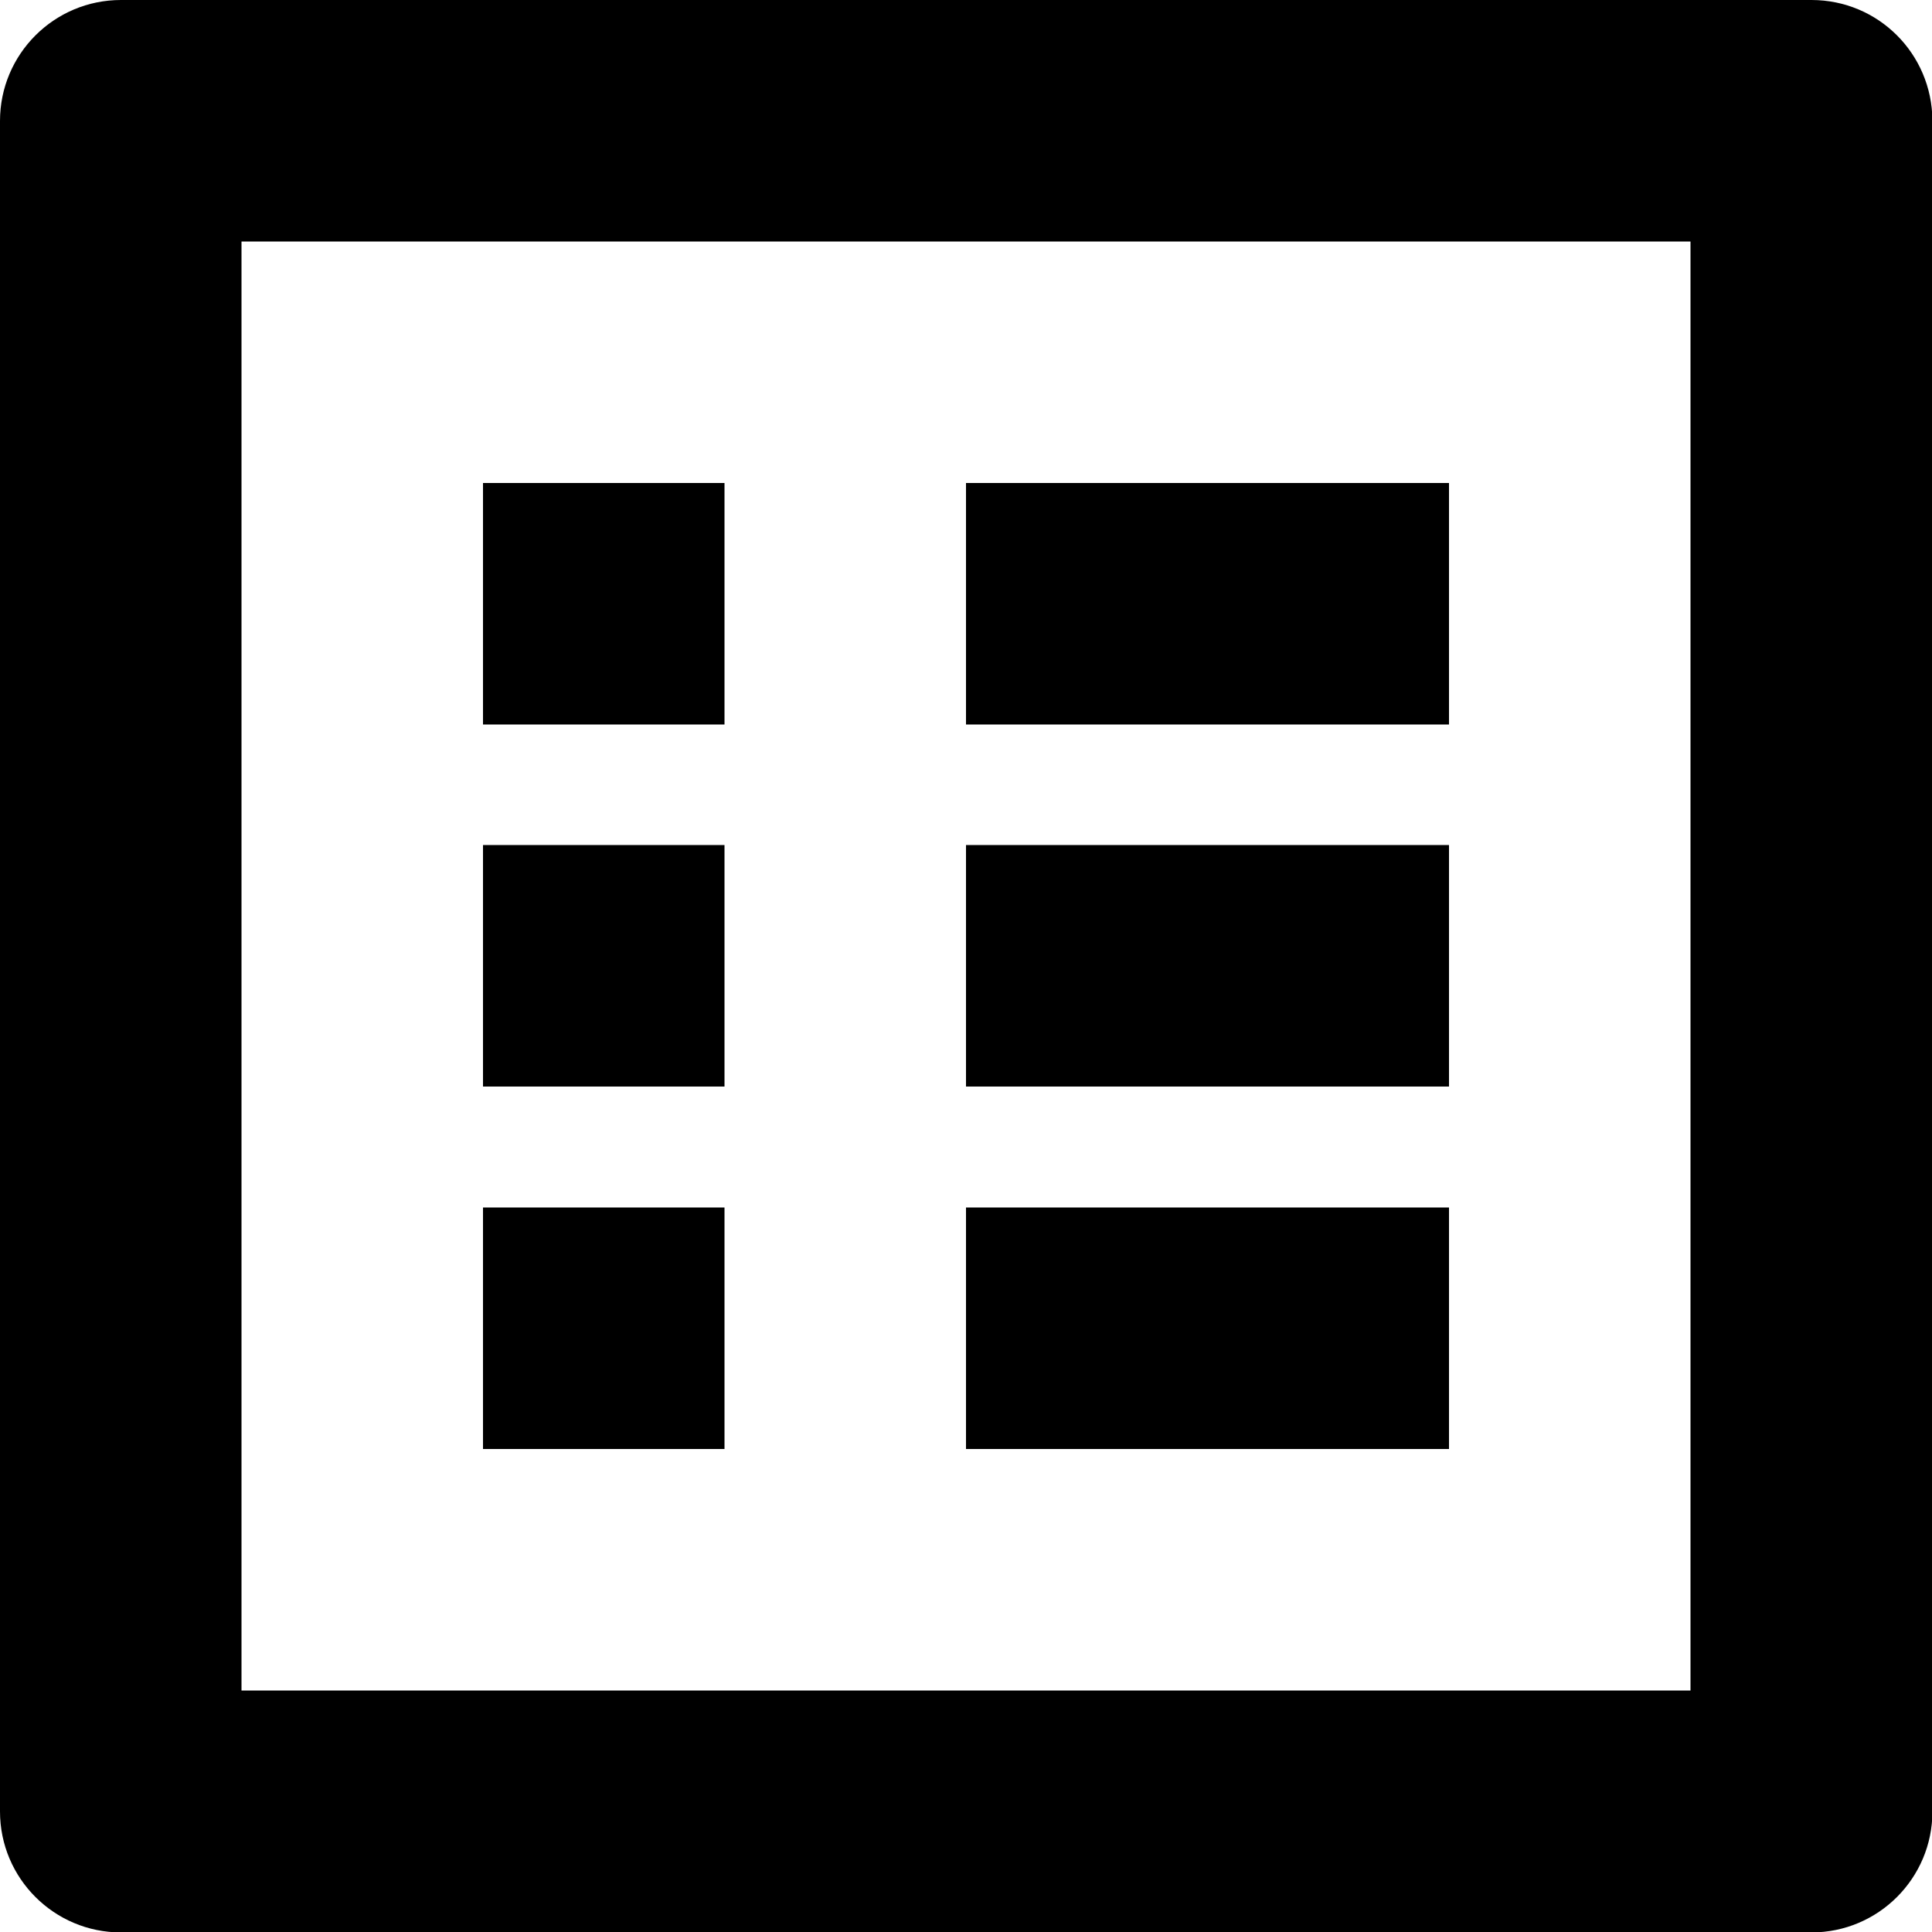
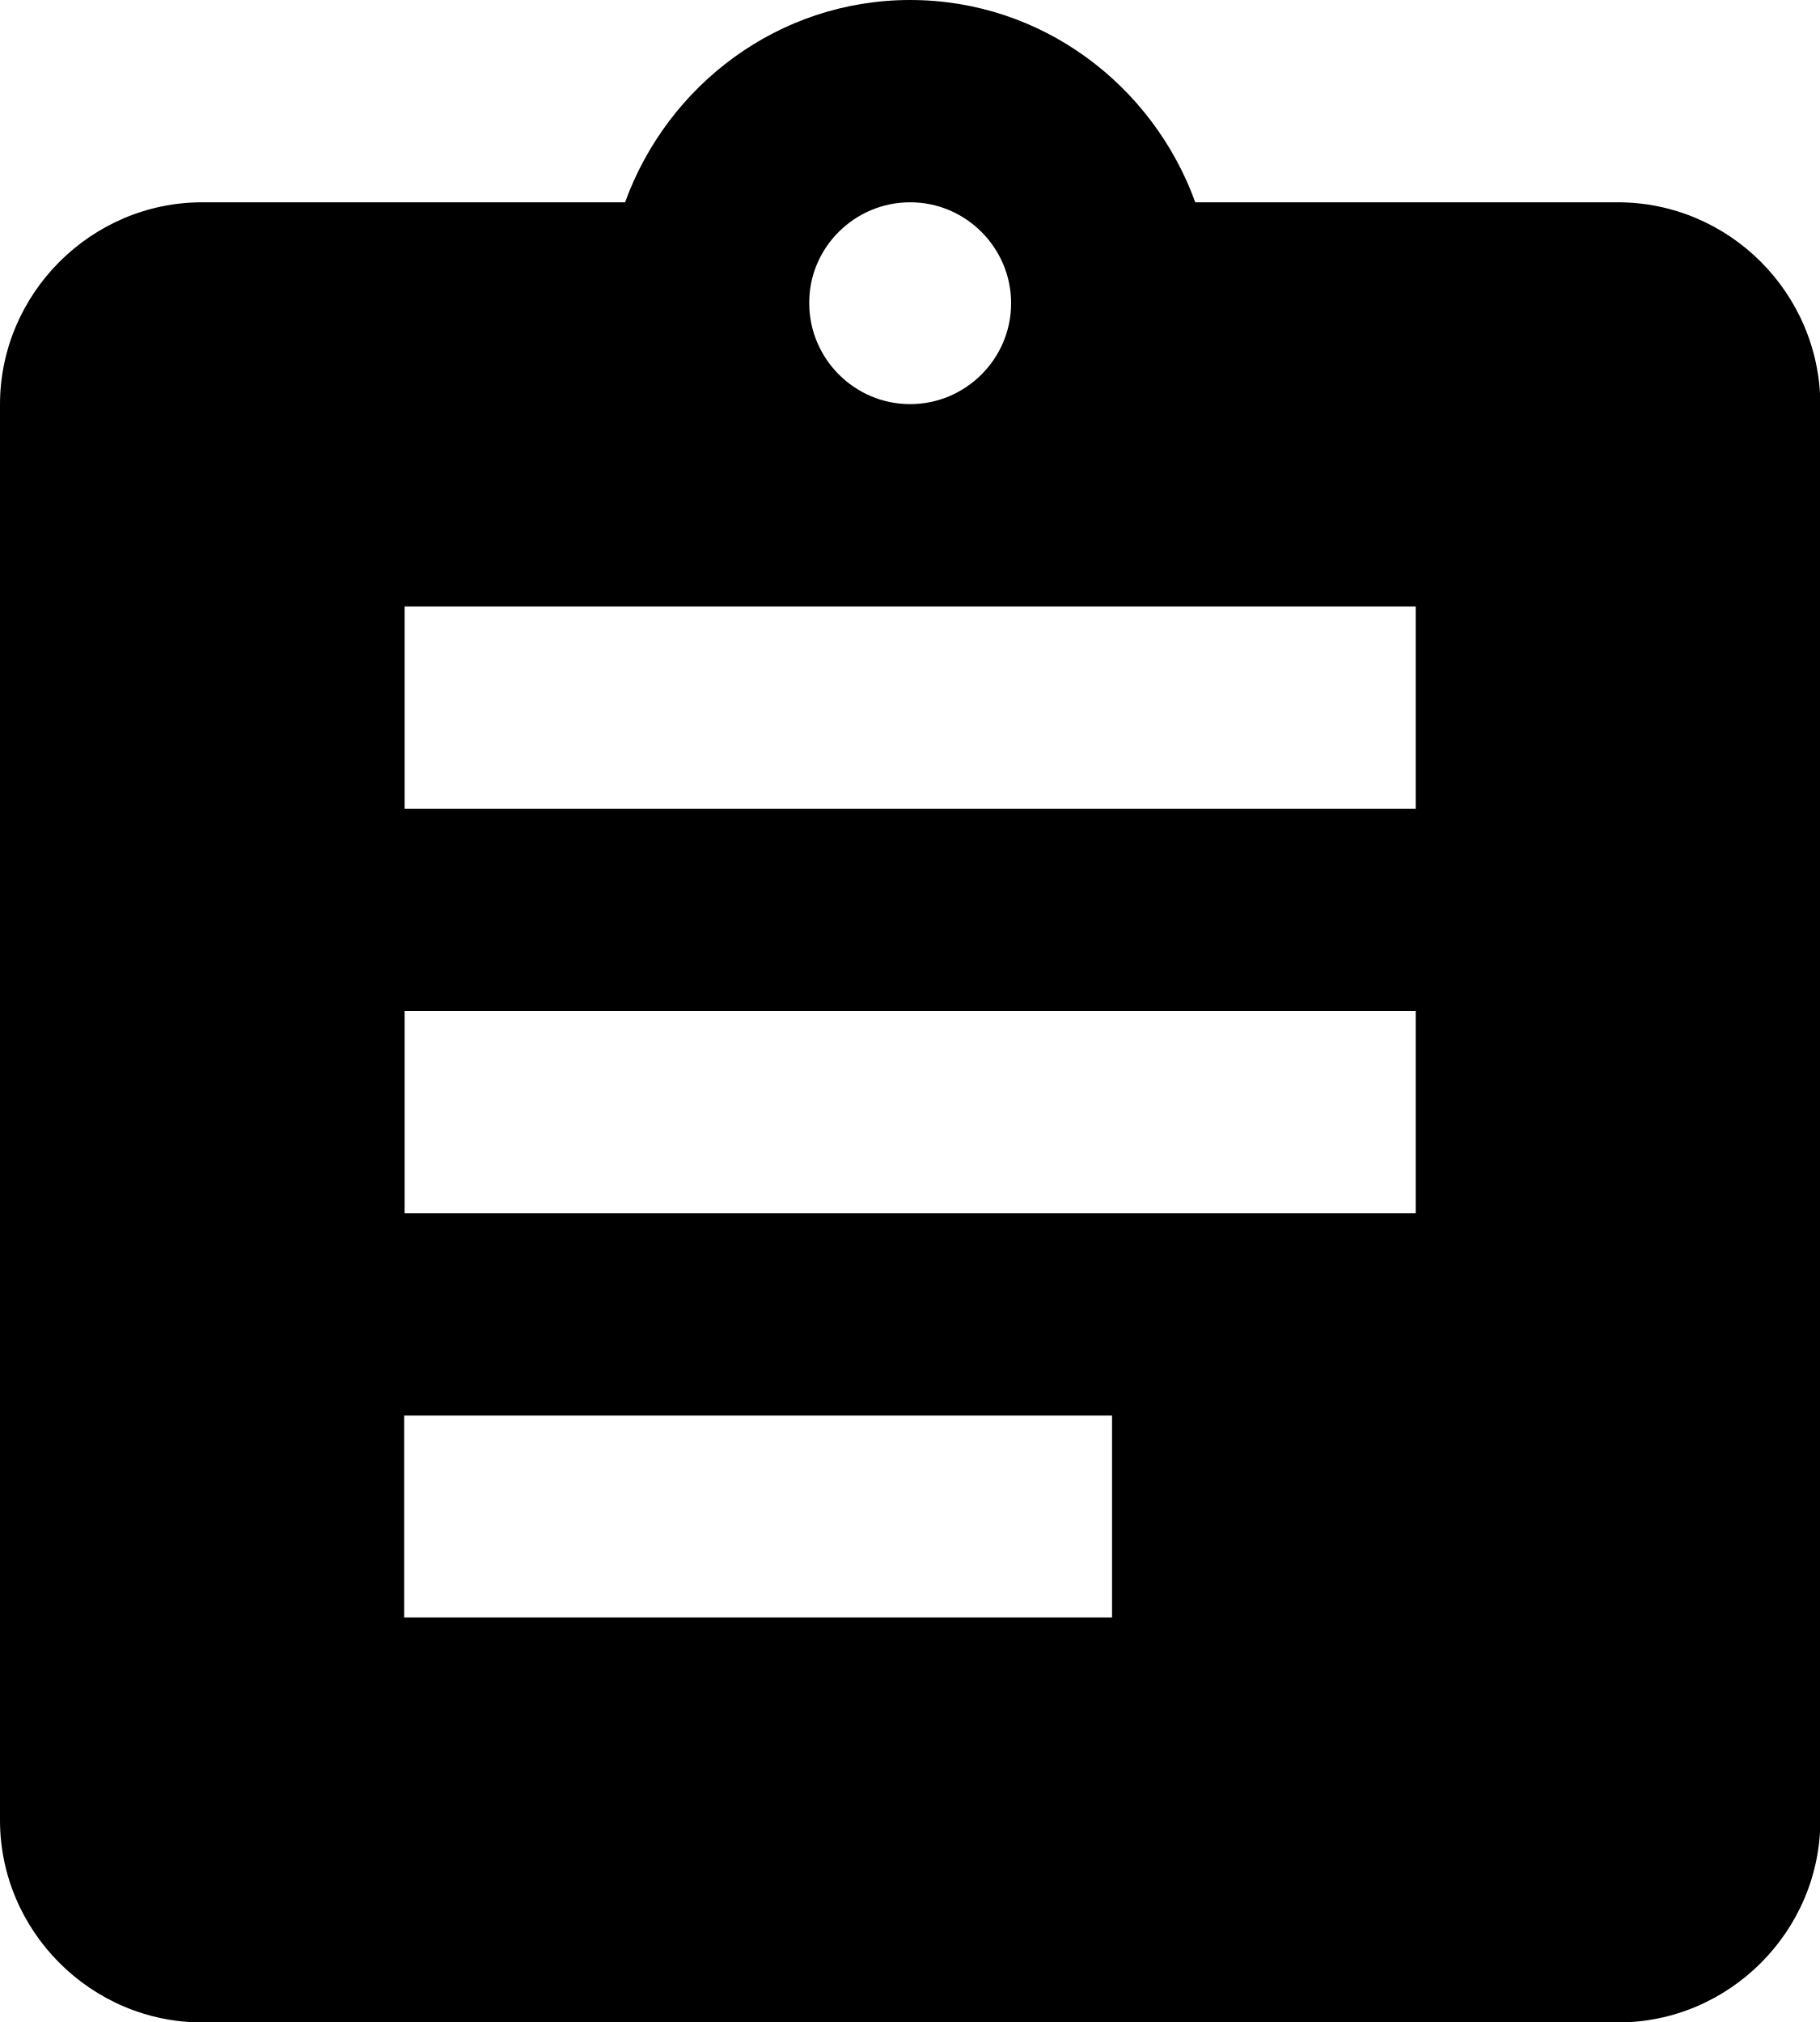
- <svg xmlns="http://www.w3.org/2000/svg" id="summaryLogo" viewBox="-383 168.2 456.8 456.8">
-   <rect x="-268.8" y="282.4" width="57.1" height="57.1" />
-   <rect x="-268.8" y="368" width="57.1" height="57.1" />
-   <rect x="-268.8" y="453.7" width="57.1" height="57.1" />
-   <rect x="-154.6" y="453.7" width="114.2" height="57.1" />
-   <path d="M45.3 168.2h-399.7c-15.8 0-28.6 12.8-28.6 28.6v399.7c0 15.8 12.8 28.6 28.6 28.6H45.3c15.8 0 28.6-12.8 28.6-28.6V196.7C73.8 180.9 61.1 168.2 45.3 168.2zM16.7 567.9h-342.6V225.3H16.7V567.9z" />
-   <rect x="-154.6" y="368" width="114.2" height="57.1" />
-   <rect x="-154.6" y="282.4" width="114.2" height="57.1" />
+ <svg xmlns="http://www.w3.org/2000/svg" id="summaryLogo" viewBox="-383 168.2 411.1 456.8">
+   <path d="M-17.6 213.9H-113c-9.6-26.5-34.7-45.7-64.4-45.7s-54.8 19.2-64.4 45.7h-95.5c-25.1 0-45.7 20.6-45.7 45.7v319.8c0 25.1 20.6 45.7 45.7 45.7h319.8c25.1 0 45.7-20.6 45.7-45.7V259.6C28.1 234.4 7.6 213.9-17.6 213.9zM-177.4 213.9c12.6 0 22.8 10.3 22.8 22.8 0 12.6-10.3 22.8-22.8 22.8 -12.6 0-22.8-10.3-22.8-22.8C-200.3 224.2-190 213.9-177.4 213.9zM-131.8 533.6h-159.9V488h159.9V533.6zM-63.2 442.3h-228.4v-45.7h228.4V442.3zM-63.2 350.9h-228.4v-45.7h228.4V350.9z" />
</svg>
